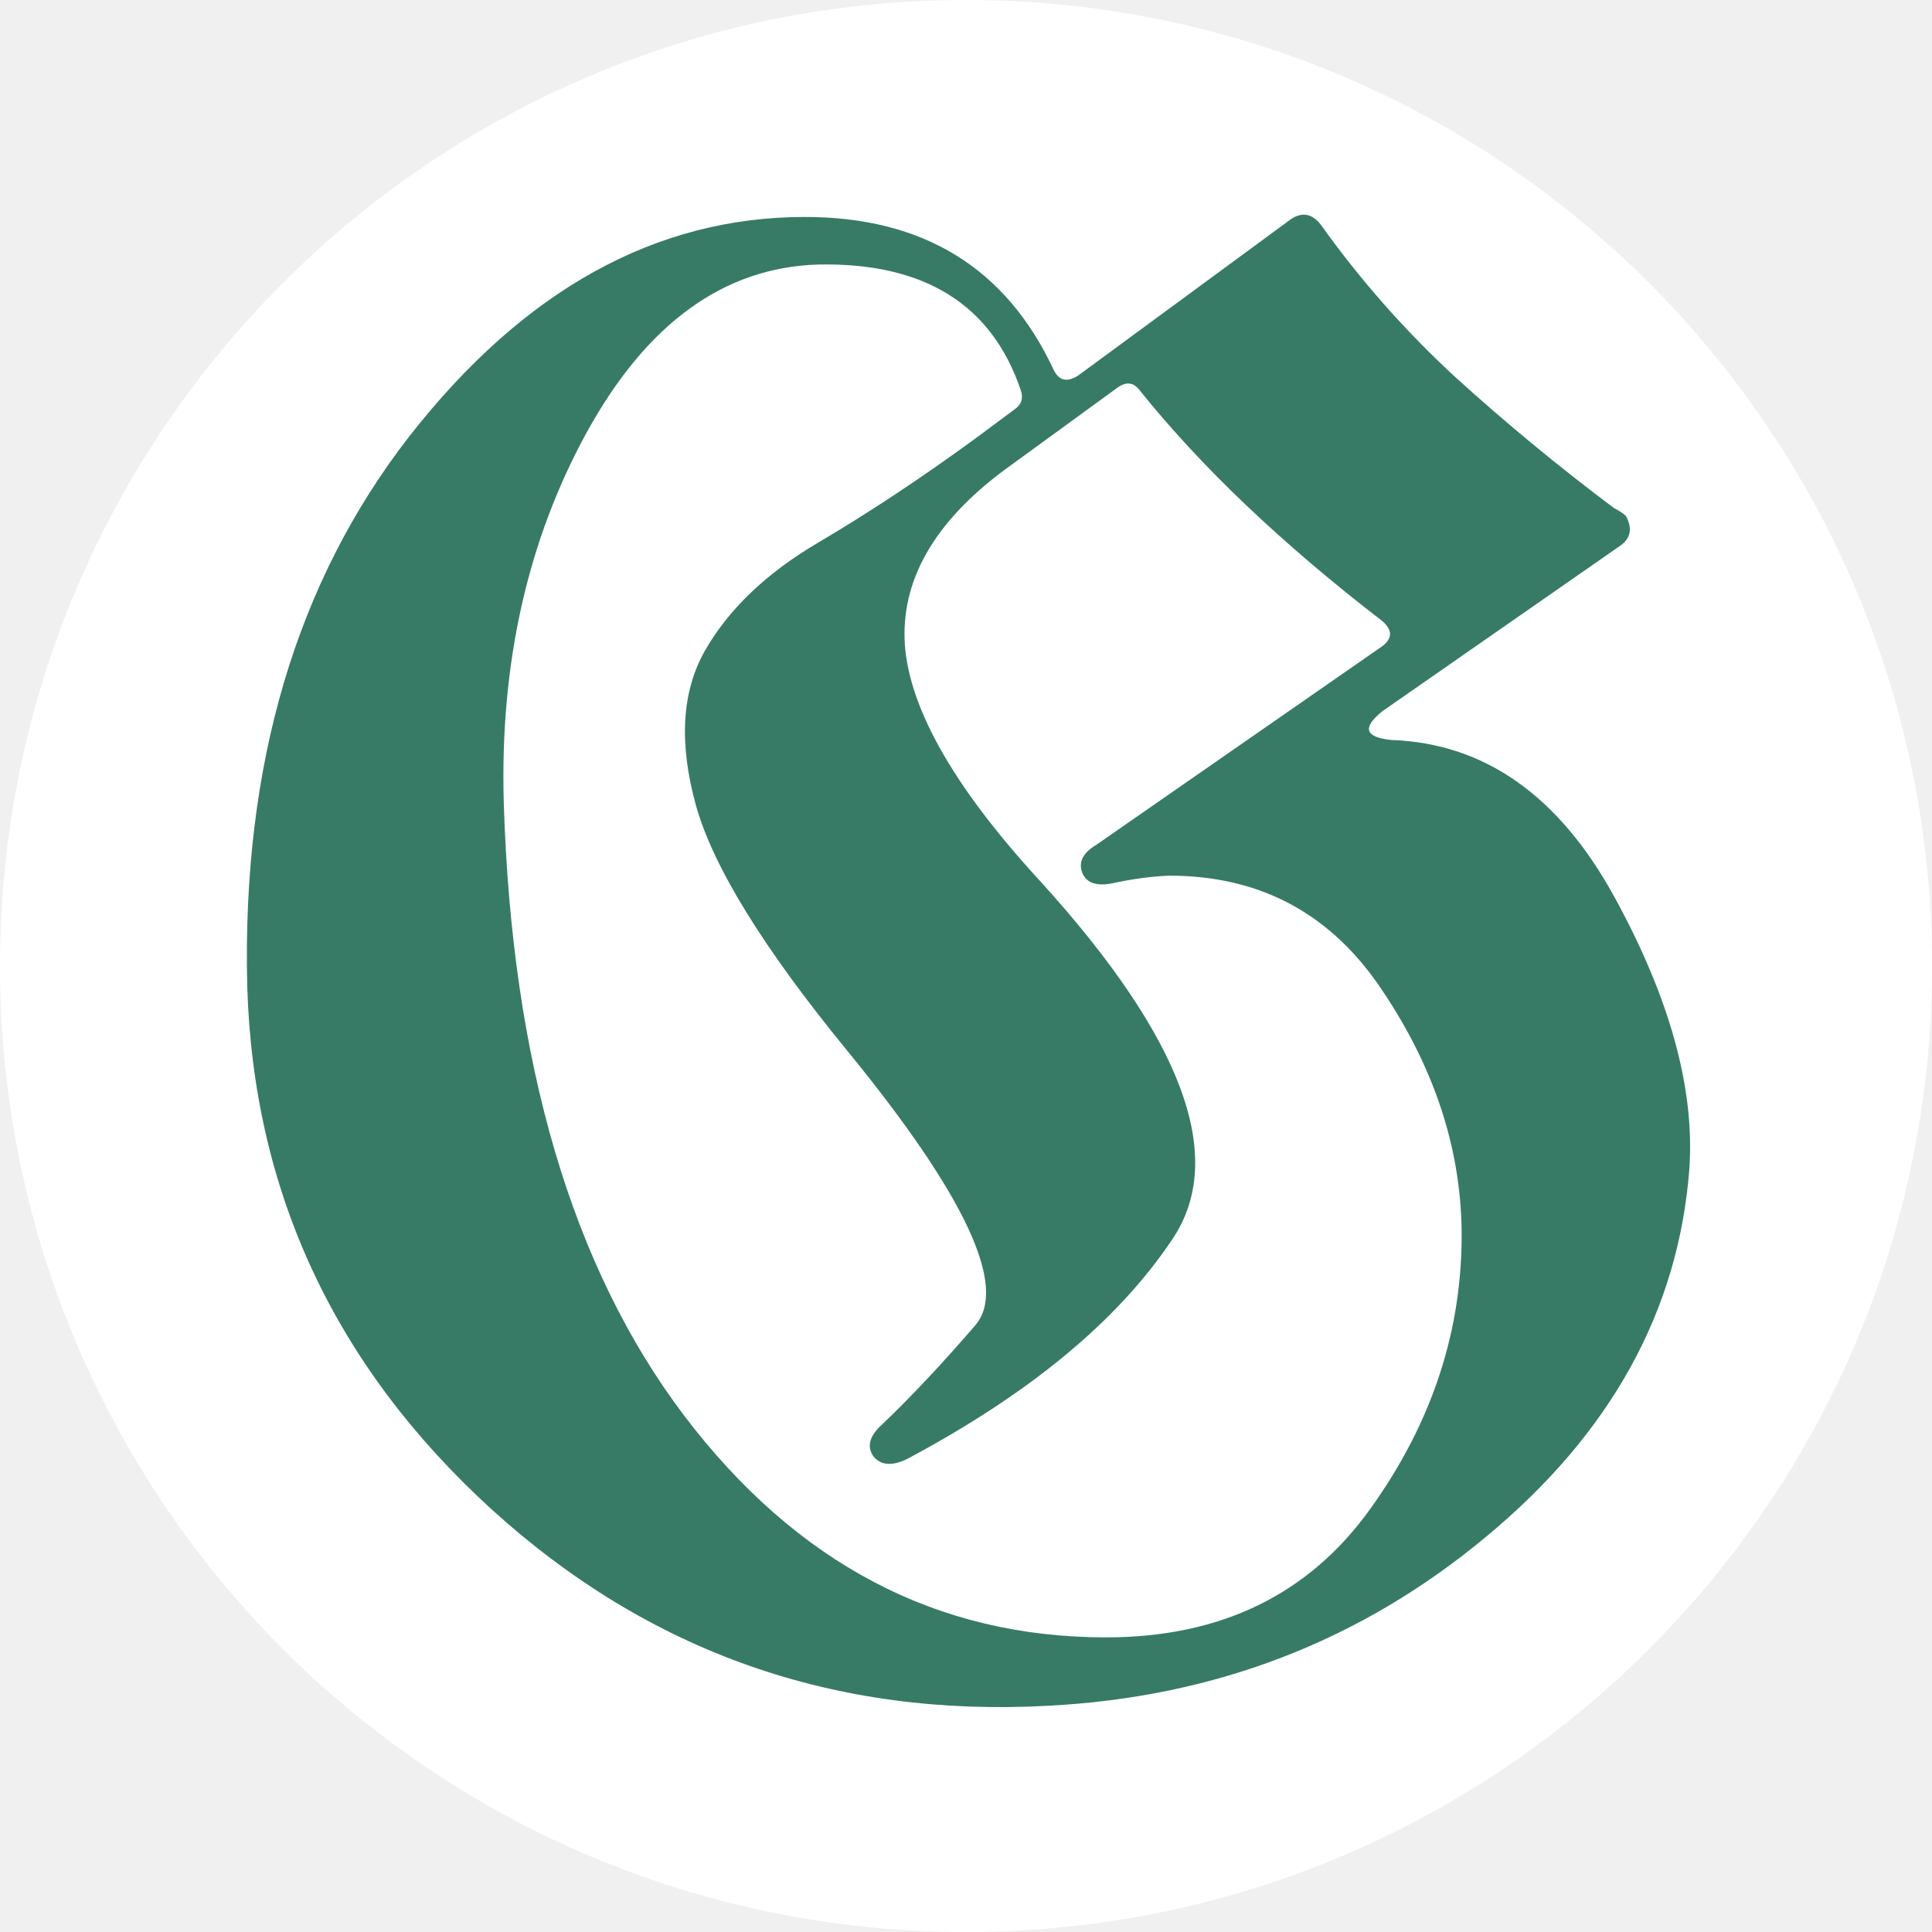
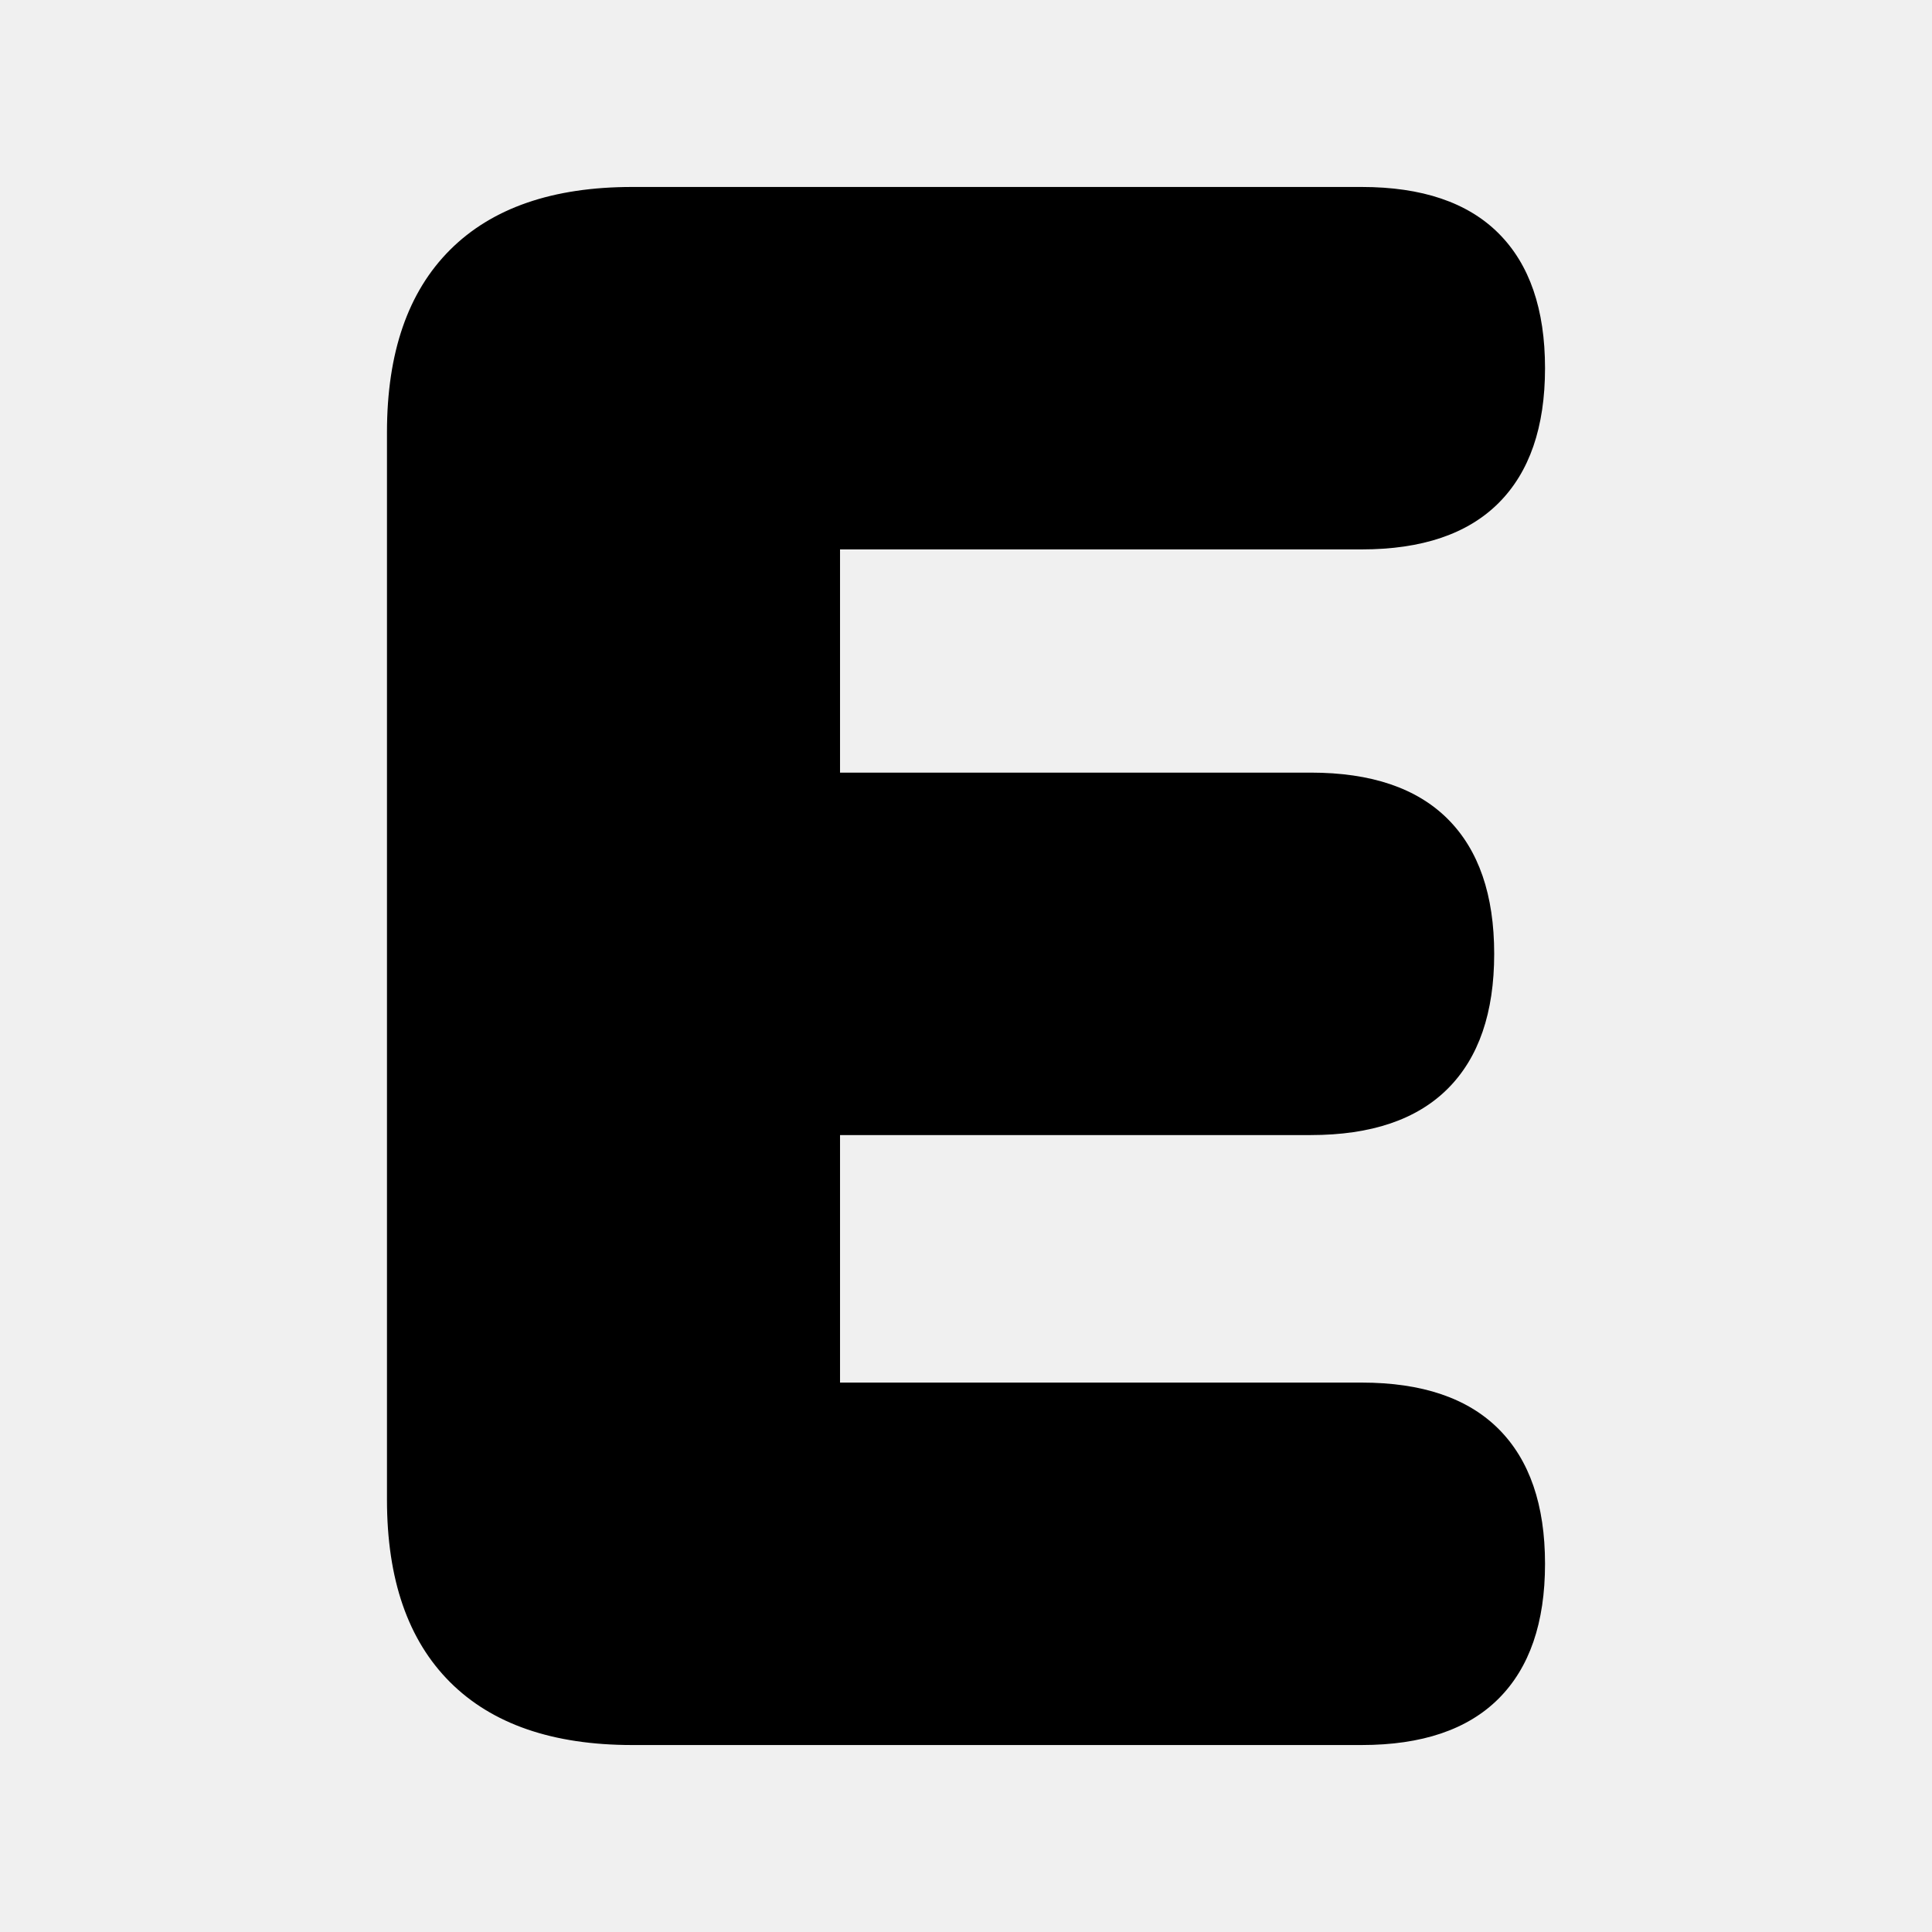
- <svg xmlns="http://www.w3.org/2000/svg" width="180" height="180" viewBox="0 0 180 180" fill="none">
-   <path d="M180 90C180 139.706 139.706 180 90 180C40.294 180 0 139.706 0 90C0 40.294 40.294 0 90 0C139.706 0 180 40.294 180 90Z" fill="white" />
-   <path d="M123.07 20.953C126.761 26.12 130.945 30.858 135.621 35.164C140.296 39.41 145.218 43.47 150.386 47.346C150.879 47.592 151.248 47.838 151.494 48.084C152.109 49.253 151.924 50.176 150.94 50.853L128.792 66.264C126.884 67.803 127.161 68.695 129.622 68.941C138.297 69.248 145.218 74.109 150.386 83.522C155.554 92.935 157.892 101.364 157.4 108.808C156.416 122.097 150.079 133.571 138.389 143.23C126.761 152.89 113.195 158.119 97.692 158.919C77.758 160.026 60.47 153.935 45.827 140.646C31.185 127.296 23.587 111.023 23.033 91.828C22.541 71.279 27.585 54.206 38.168 40.609C48.811 27.013 61.085 20.214 74.989 20.214C86.002 20.214 93.723 24.951 98.153 34.426C98.645 35.472 99.414 35.657 100.46 34.98L120.301 20.399C121.347 19.722 122.27 19.907 123.07 20.953ZM108.95 81.584C107.289 81.645 105.474 81.891 103.505 82.322C102.09 82.568 101.198 82.23 100.829 81.307C100.46 80.323 100.891 79.461 102.121 78.723L128.699 60.266C129.745 59.528 129.776 58.728 128.792 57.867C119.44 50.668 111.903 43.501 106.182 36.364C105.628 35.626 104.951 35.534 104.151 36.087L93.631 43.747C86.986 48.669 83.879 54.144 84.31 60.174C84.802 66.203 89.017 73.524 96.953 82.138C110.242 96.78 114.334 107.885 109.227 115.453C104.182 123.02 95.938 129.849 84.495 135.94C83.08 136.617 82.034 136.524 81.357 135.663C80.742 134.74 81.019 133.756 82.188 132.71C84.895 130.126 87.786 127.05 90.862 123.481C93.939 119.913 89.97 111.392 78.958 97.918C71.144 88.382 66.438 80.753 64.838 75.032C63.238 69.248 63.515 64.45 65.669 60.635C67.883 56.759 71.39 53.406 76.189 50.576C80.988 47.746 85.91 44.485 90.955 40.794L94.554 38.118C95.169 37.687 95.354 37.102 95.108 36.364C92.4 28.366 86.125 24.459 76.281 24.644C67.484 24.89 60.285 30.089 54.687 40.24C49.15 50.33 46.566 61.835 46.935 74.755C47.673 98.995 53.272 118.036 63.731 131.879C74.19 145.661 87.294 152.551 103.044 152.551C113.749 152.551 121.963 148.552 127.684 140.554C133.467 132.495 136.297 123.82 136.174 114.53C136.051 106.839 133.59 99.426 128.792 92.289C124.054 85.152 117.441 81.584 108.95 81.584Z" fill="#377B67" />
+ <svg xmlns="http://www.w3.org/2000/svg" viewBox="0 0 874.2 874.2">
+   <g transform="translate(118.1,789.6)">
+     <path d="M168 0Q114 0 85.5 -28.5Q57 -57 57 -111V-594Q57 -648 85.5 -676.5Q114 -705 168 -705H498Q539 -705 560.0 -684.0Q581 -663 581 -623Q581 -583 560.0 -562.0Q539 -541 498 -541H262V-440H475Q516 -440 537.0 -419.0Q558 -398 558 -358Q558 -318 537.0 -297.0Q516 -276 475 -276H262V-164H498Q539 -164 560.0 -143.0Q581 -122 581 -82Q581 -42 560.0 -21.0Q539 0 498 0Z" fill="#000000" />
+   </g>
</svg>
